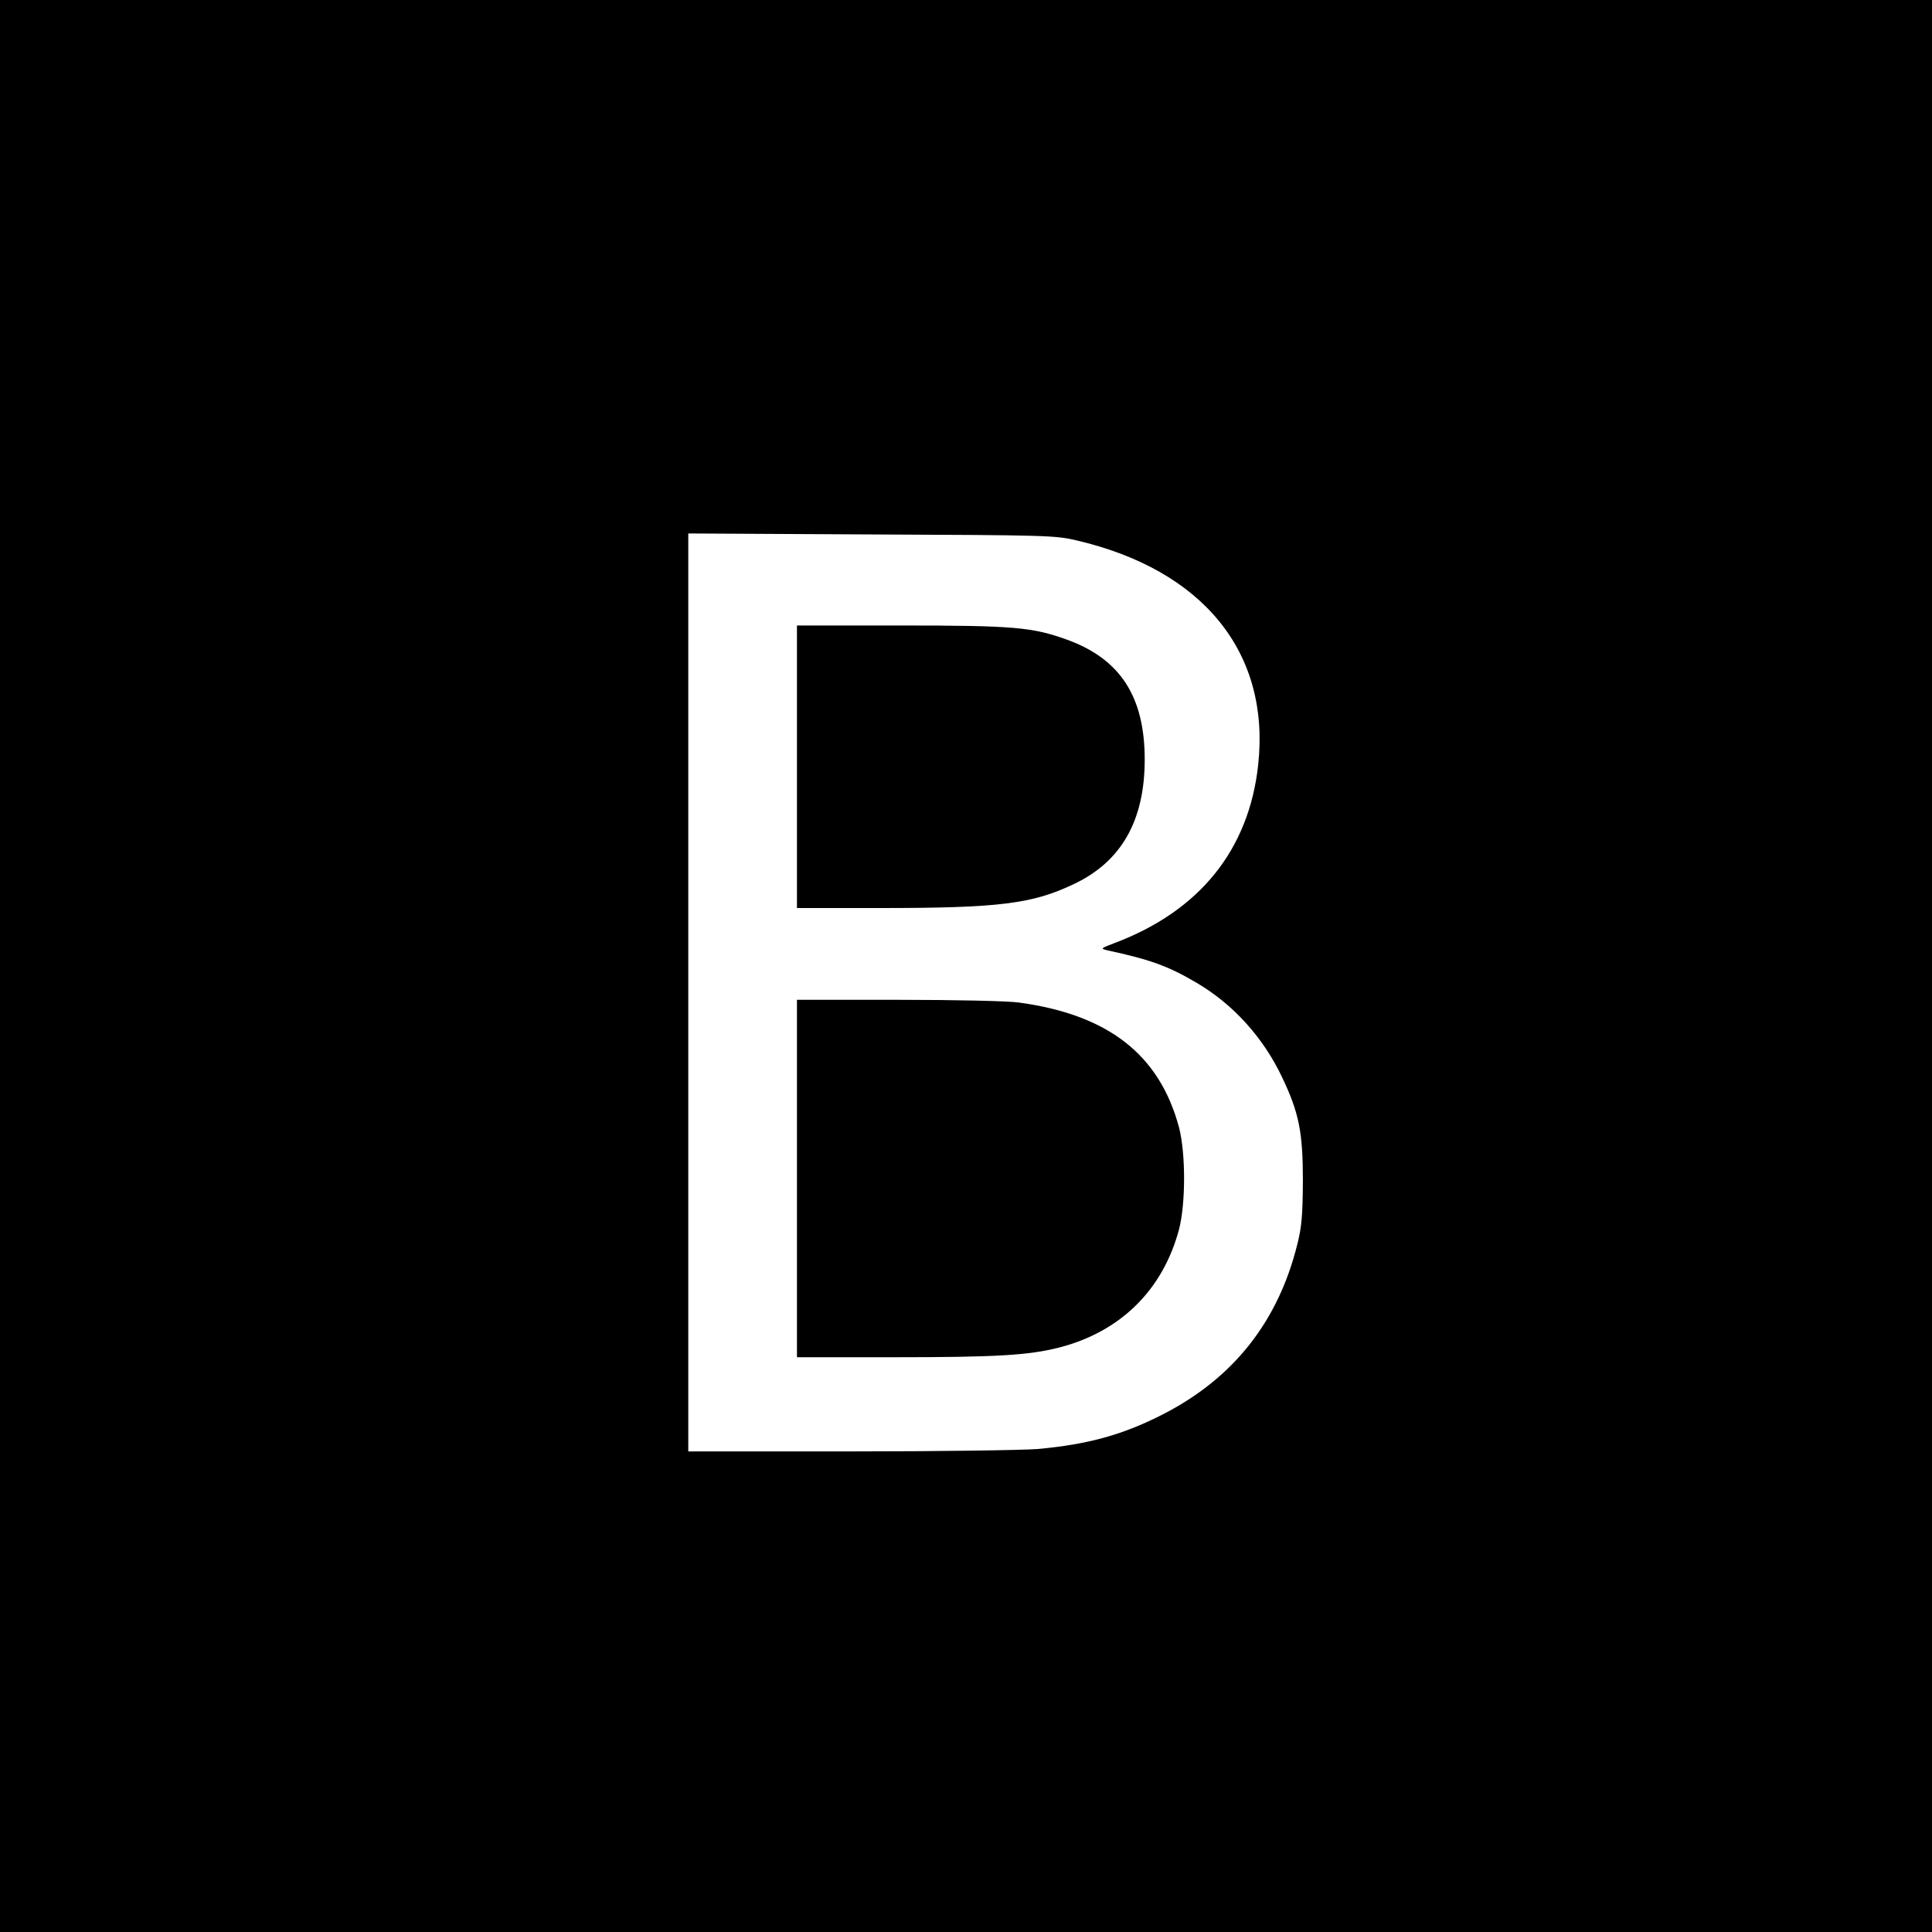
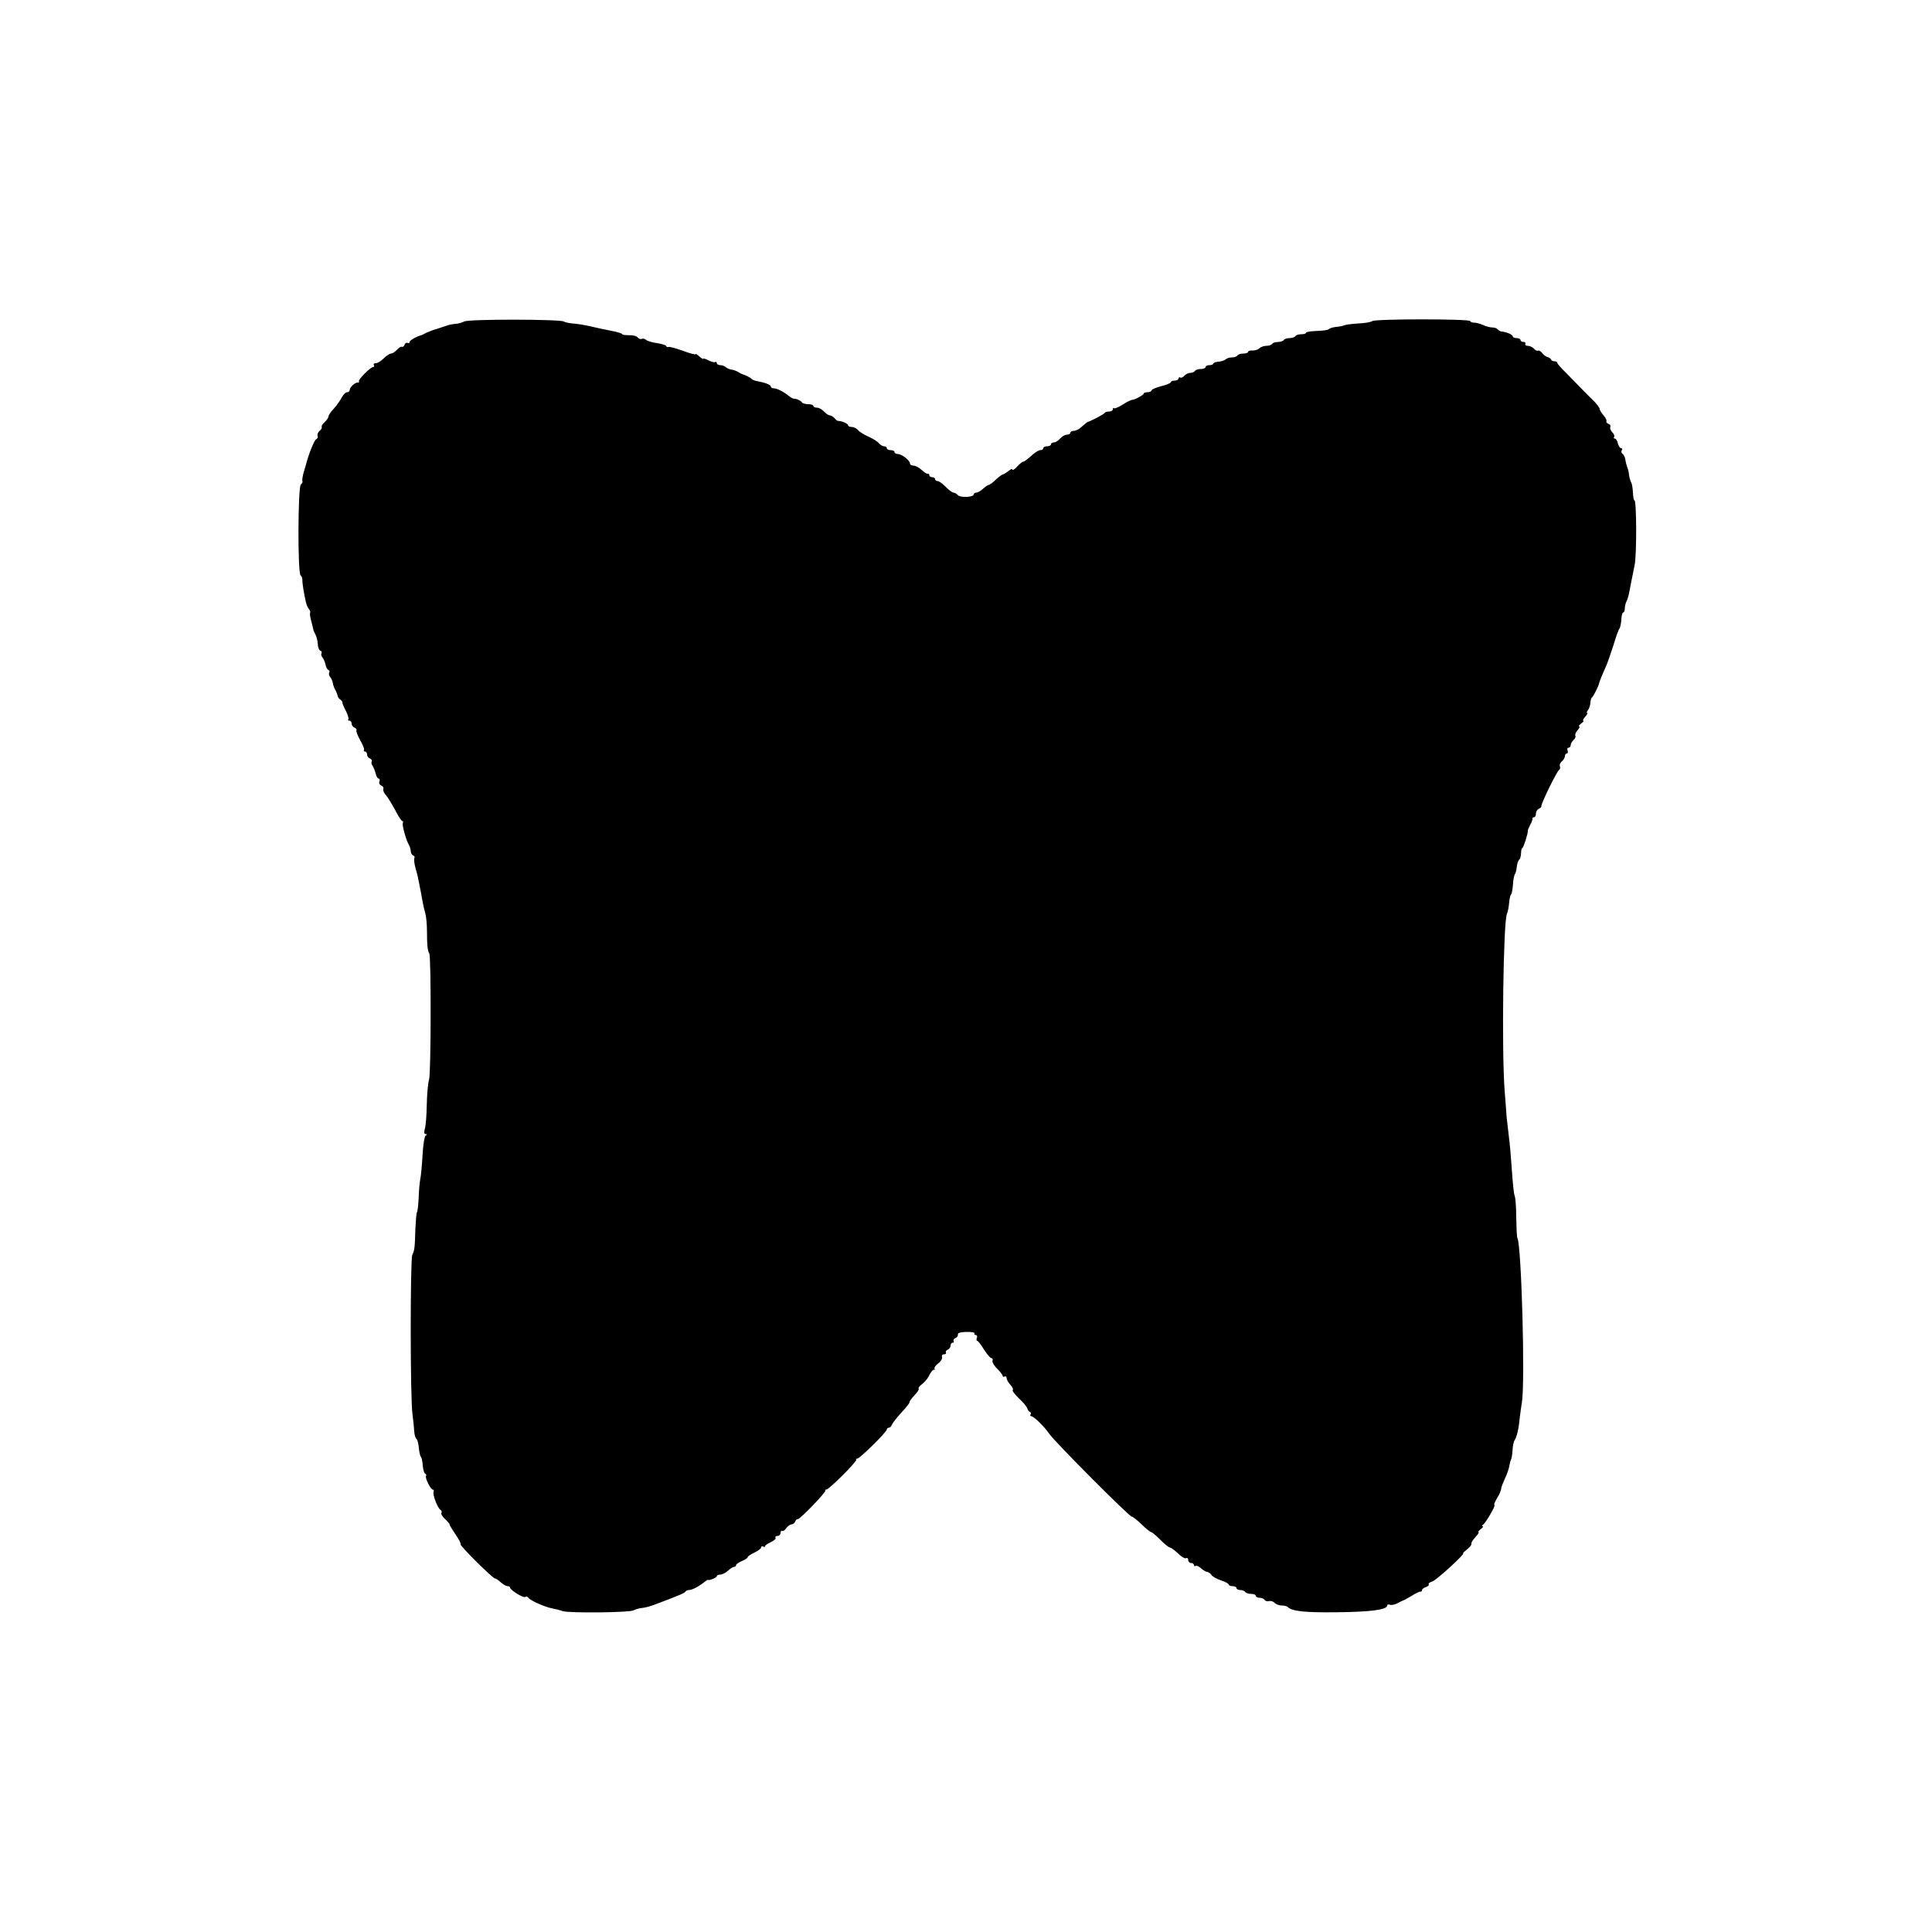
- <svg xmlns="http://www.w3.org/2000/svg" version="1.0" width="800pt" height="800pt" viewBox="0 0 800 800" preserveAspectRatio="xMidYMid meet">
-   <g transform="translate(0,800) scale(0.1,-0.1)" fill="#000000" stroke="none">
-     <path d="M0 4000 l0 -4000 4000 0 4000 0 0 4000 0 4000 -4000 0 -4000 0 0 -4000z m4455 1763 c527 -122 805 -465 755 -929 -38 -352 -242 -606 -595 -739 -58 -22 -59 -23 -30 -30 176 -38 252 -65 369 -134 152 -89 277 -227 355 -392 70 -147 86 -227 86 -429 -1 -145 -5 -190 -23 -262 -79 -319 -263 -552 -550 -701 -170 -88 -316 -128 -525 -147 -62 -5 -412 -10 -779 -10 l-668 0 0 1900 0 1901 758 -4 c724 -3 761 -4 847 -24z" />
-     <path d="M3300 4825 l0 -585 343 0 c495 0 632 17 805 100 196 93 292 263 292 515 0 260 -101 416 -321 496 -144 52 -220 59 -691 59 l-428 0 0 -585z" />
-     <path d="M3300 3120 l0 -740 404 0 c422 0 555 8 681 40 254 65 430 238 497 489 28 108 28 315 0 423 -81 301 -293 467 -665 517 -45 6 -257 11 -498 11 l-419 0 0 -740z" />
+ <svg xmlns="http://www.w3.org/2000/svg" version="1.0" width="1000pt" height="1000pt" viewBox="0 0 1000 1000" preserveAspectRatio="xMidYMid meet">
+   <g transform="translate(0,1000) scale(0.1,-0.1)" fill="#000000" stroke="none">
+     <path d="M2403 8336 c-10 -5 -29 -11 -43 -12 -14 -1 -32 -4 -40 -7 -8 -3 -33 -11 -55 -18 -22 -6 -49 -17 -60 -22 -11 -6 -22 -12 -25 -12 -25 -7 -60 -27 -60 -35 0 -6 -5 -8 -10 -5 -6 3 -13 -1 -16 -9 -3 -9 -10 -14 -14 -11 -4 2 -15 -4 -25 -15 -10 -11 -24 -20 -31 -20 -7 0 -24 -11 -38 -25 -14 -14 -32 -25 -41 -25 -9 0 -13 -4 -10 -10 3 -5 2 -10 -4 -10 -14 0 -80 -67 -73 -74 3 -3 0 -6 -7 -6 -15 0 -41 -25 -41 -39 0 -6 -6 -11 -13 -11 -8 0 -20 -12 -28 -27 -8 -16 -26 -41 -41 -58 -16 -16 -28 -35 -28 -41 0 -6 -9 -19 -20 -29 -11 -10 -17 -21 -15 -25 3 -4 -2 -13 -11 -20 -8 -7 -13 -19 -10 -26 3 -7 -1 -14 -7 -17 -10 -4 -40 -79 -52 -127 -1 -3 -6 -23 -13 -44 -6 -22 -9 -42 -7 -46 3 -4 -1 -12 -8 -18 -15 -13 -17 -459 -1 -470 5 -4 9 -14 9 -22 -1 -16 9 -79 19 -119 3 -12 10 -29 16 -35 5 -7 8 -15 5 -17 -2 -3 0 -21 5 -40 5 -19 10 -38 11 -44 0 -5 6 -19 12 -30 6 -11 11 -33 12 -49 0 -16 6 -31 13 -34 7 -2 9 -8 6 -13 -3 -6 -1 -16 6 -23 6 -8 13 -25 15 -37 3 -13 9 -25 15 -27 6 -2 7 -8 4 -13 -3 -6 -1 -16 5 -23 6 -7 12 -21 14 -32 1 -10 7 -26 12 -34 5 -8 10 -21 12 -29 1 -8 7 -17 13 -21 7 -4 12 -11 12 -16 0 -5 8 -25 19 -45 10 -20 15 -39 12 -43 -4 -3 -1 -6 5 -6 7 0 12 -7 12 -15 0 -9 7 -18 15 -21 8 -4 13 -10 10 -14 -3 -4 6 -27 19 -51 14 -24 23 -46 20 -51 -3 -4 0 -8 5 -8 6 0 11 -7 11 -15 0 -9 7 -18 15 -21 8 -4 12 -10 9 -15 -3 -6 -1 -15 4 -22 5 -7 12 -24 16 -39 3 -16 11 -28 16 -28 5 0 7 -7 4 -15 -4 -8 1 -17 9 -21 9 -3 14 -11 11 -18 -2 -6 3 -21 13 -31 10 -11 31 -46 48 -77 16 -32 33 -58 38 -58 4 0 5 -4 2 -10 -5 -9 17 -90 32 -114 4 -6 8 -19 9 -30 0 -11 6 -22 13 -24 6 -2 9 -8 6 -13 -3 -5 -1 -26 4 -46 13 -46 11 -38 22 -93 5 -25 12 -61 15 -80 3 -19 10 -49 15 -66 5 -16 9 -59 9 -95 0 -71 3 -100 12 -114 10 -17 9 -618 -1 -653 -6 -18 -11 -76 -12 -130 -1 -53 -5 -109 -10 -124 -5 -19 -4 -28 4 -28 9 0 9 -2 0 -8 -6 -4 -13 -47 -16 -102 -3 -52 -8 -108 -12 -125 -3 -16 -7 -59 -8 -95 -2 -36 -5 -70 -9 -75 -3 -6 -6 -44 -8 -85 -3 -98 -4 -111 -16 -135 -11 -24 -11 -745 1 -825 4 -30 8 -70 9 -88 1 -18 6 -36 12 -40 5 -4 10 -25 12 -47 2 -22 7 -42 10 -45 4 -3 9 -23 10 -45 2 -22 8 -42 13 -43 5 -2 7 -7 4 -12 -6 -10 24 -70 35 -70 5 0 7 -6 4 -13 -5 -15 21 -83 36 -92 6 -4 8 -11 5 -16 -4 -5 5 -19 18 -31 14 -13 24 -25 24 -28 -1 -3 13 -26 30 -51 18 -26 30 -49 27 -52 -6 -6 166 -177 178 -177 5 0 18 -9 30 -20 12 -11 28 -20 35 -20 7 0 13 -3 13 -7 0 -13 68 -55 79 -49 5 4 12 2 16 -4 9 -14 85 -48 123 -55 17 -3 41 -9 54 -14 30 -11 349 -8 368 4 8 5 26 10 41 12 16 1 45 9 66 17 121 45 158 61 161 68 2 4 10 8 18 8 16 0 49 17 78 40 10 8 19 14 20 13 4 -6 46 11 46 18 0 5 8 9 18 9 10 0 28 9 40 20 12 11 26 20 32 20 5 0 10 4 10 9 0 5 14 14 30 21 17 7 30 16 30 20 0 4 16 15 35 24 19 9 35 21 35 27 0 6 5 7 10 4 6 -3 10 -3 10 2 0 4 14 14 30 21 17 8 28 18 24 23 -3 5 2 9 10 9 9 0 16 7 16 16 0 8 4 13 8 10 5 -3 15 4 22 15 8 10 20 19 28 19 7 0 15 7 18 15 4 8 9 13 13 12 8 -5 149 141 143 148 -3 3 -1 5 5 5 14 0 162 148 155 155 -3 3 -1 5 5 5 13 0 153 138 153 151 0 5 5 9 10 9 6 0 14 7 17 17 4 9 26 37 49 62 24 25 43 50 42 54 0 5 12 21 26 36 15 15 24 30 21 33 -4 3 5 15 19 25 14 11 31 32 37 47 7 14 17 26 22 26 6 0 7 3 4 6 -3 4 5 16 19 27 14 10 23 26 20 33 -3 8 1 14 10 14 8 0 13 4 10 9 -3 5 1 11 9 15 8 3 15 12 15 21 0 8 5 15 11 15 5 0 8 4 5 9 -3 5 1 12 9 15 8 3 14 11 13 18 -2 9 12 13 44 14 26 1 45 -3 42 -7 -3 -5 0 -9 6 -9 7 0 10 -7 6 -15 -3 -8 -2 -15 2 -15 4 0 20 -20 35 -45 16 -25 33 -45 39 -45 6 0 8 -6 5 -13 -2 -7 8 -26 24 -41 16 -16 29 -33 29 -38 0 -5 4 -6 10 -3 6 3 10 0 10 -8 0 -7 9 -23 19 -34 11 -12 17 -24 13 -28 -4 -3 11 -23 33 -44 22 -20 41 -44 43 -52 2 -8 8 -16 13 -17 5 -2 7 -8 3 -13 -3 -5 -1 -9 3 -9 13 0 66 -51 93 -90 30 -44 415 -430 428 -430 5 0 28 -18 51 -40 22 -22 45 -40 49 -40 5 0 26 -18 48 -40 21 -22 44 -40 50 -40 5 0 24 -14 42 -31 17 -17 36 -28 42 -24 5 3 10 -1 10 -9 0 -9 7 -16 15 -16 8 0 15 -5 15 -11 0 -5 4 -8 9 -4 5 3 17 -3 27 -12 9 -9 24 -18 32 -19 9 -2 19 -9 23 -17 5 -7 26 -19 49 -27 22 -7 40 -17 40 -22 0 -4 9 -8 20 -8 11 0 20 -4 20 -10 0 -5 9 -10 19 -10 11 0 23 -4 26 -10 3 -5 17 -10 31 -10 13 0 24 -4 24 -10 0 -5 9 -10 19 -10 11 0 23 -5 27 -11 3 -6 14 -9 23 -6 9 2 22 -2 29 -10 7 -7 23 -13 36 -13 12 0 26 -3 30 -7 23 -23 87 -30 258 -28 174 2 258 13 258 35 0 5 6 7 14 4 8 -3 25 0 38 7 13 7 25 13 28 14 3 0 23 11 45 24 22 14 43 24 48 23 4 -1 7 2 7 7 0 5 9 13 20 16 11 4 18 10 15 15 -3 4 5 10 18 14 20 5 174 146 160 146 -3 0 6 9 21 21 14 11 24 24 22 28 -3 4 6 19 20 34 14 15 21 27 17 27 -4 0 1 7 11 15 11 8 16 15 10 15 -5 0 -4 4 2 8 14 9 68 102 59 102 -4 0 2 16 14 36 12 19 21 41 21 48 0 7 9 30 19 52 11 23 21 52 23 65 2 13 6 29 9 34 3 6 7 28 8 50 1 21 6 44 10 50 11 13 22 59 27 115 3 25 8 61 11 80 18 100 -2 817 -23 852 -3 4 -5 52 -6 105 0 54 -4 105 -8 113 -4 8 -10 65 -14 125 -4 61 -11 146 -17 190 -5 44 -10 87 -11 95 0 8 -5 69 -10 135 -16 206 -7 879 12 915 4 8 9 33 11 55 2 22 6 42 10 45 4 3 8 25 10 50 1 25 6 50 10 55 4 6 9 24 10 40 2 17 8 33 13 36 5 4 8 18 9 33 0 14 3 26 6 26 6 0 31 78 29 90 -1 3 5 16 12 30 8 14 13 28 12 33 -1 4 3 7 8 7 6 0 10 9 10 19 0 10 7 21 15 25 8 3 14 9 13 13 -3 11 80 181 92 188 5 3 7 12 4 19 -3 7 2 19 11 26 8 7 15 19 15 26 0 8 4 14 10 14 5 0 7 7 4 15 -4 8 -1 15 5 15 6 0 11 6 11 14 0 7 7 19 15 26 8 7 12 17 9 22 -3 5 2 18 12 29 9 10 13 19 8 19 -5 0 0 7 10 15 11 8 16 15 11 15 -4 0 0 9 10 20 10 11 15 20 10 20 -4 0 -2 6 4 14 6 7 12 25 13 40 1 14 5 26 8 26 4 0 32 54 36 70 2 10 16 46 34 85 10 22 28 74 41 115 12 41 26 80 31 86 5 7 9 28 10 48 1 20 5 36 10 36 4 0 8 9 8 21 0 11 4 28 9 37 5 9 11 31 14 47 8 40 15 79 28 141 11 56 10 334 -1 334 -4 0 -7 18 -8 41 -1 22 -5 46 -9 52 -4 7 -9 23 -11 37 -1 14 -5 32 -9 40 -3 8 -8 26 -10 40 -2 13 -9 28 -15 31 -6 4 -7 12 -4 18 4 6 3 11 -3 11 -6 0 -13 11 -17 25 -3 14 -10 25 -16 25 -5 0 -7 4 -3 9 3 5 -2 16 -11 25 -8 9 -12 20 -9 26 3 6 -1 13 -9 16 -9 3 -14 10 -11 14 2 4 -4 18 -15 30 -11 13 -20 28 -20 33 0 5 -12 22 -27 38 -16 15 -46 46 -68 68 -22 23 -59 60 -82 84 -24 23 -43 45 -43 50 0 4 -6 7 -14 7 -8 0 -16 4 -18 9 -1 5 -10 11 -18 13 -8 2 -21 11 -28 21 -7 9 -17 15 -22 12 -4 -3 -13 2 -20 10 -7 8 -21 15 -32 15 -10 0 -16 5 -13 10 3 6 -1 10 -9 10 -9 0 -16 5 -16 10 0 6 -9 10 -20 10 -11 0 -20 4 -20 9 0 9 -33 23 -58 25 -7 1 -16 6 -20 11 -4 6 -16 10 -27 10 -11 0 -32 5 -47 12 -15 7 -36 13 -48 13 -11 0 -20 4 -20 8 0 12 -493 12 -507 0 -7 -5 -38 -11 -70 -12 -32 -2 -65 -6 -73 -9 -8 -4 -28 -8 -45 -9 -16 -2 -33 -7 -36 -11 -3 -5 -31 -9 -63 -10 -31 -1 -56 -5 -56 -9 0 -5 -11 -8 -24 -8 -14 0 -28 -4 -31 -10 -3 -5 -17 -10 -30 -10 -13 0 -27 -4 -30 -10 -3 -5 -17 -10 -30 -10 -13 0 -27 -4 -30 -10 -3 -5 -17 -10 -30 -10 -13 0 -30 -6 -37 -13 -7 -7 -23 -12 -35 -11 -13 1 -23 -3 -23 -7 0 -5 -11 -9 -24 -9 -14 0 -28 -4 -31 -10 -3 -5 -16 -10 -29 -10 -12 0 -26 -4 -32 -10 -5 -5 -22 -11 -37 -12 -15 -1 -27 -6 -27 -10 0 -4 -9 -8 -20 -8 -11 0 -20 -4 -20 -10 0 -5 -11 -10 -24 -10 -14 0 -28 -4 -31 -10 -3 -5 -14 -10 -24 -10 -10 0 -24 -7 -31 -15 -7 -8 -16 -12 -21 -9 -5 3 -9 0 -9 -5 0 -6 -9 -11 -20 -11 -11 0 -20 -4 -20 -8 0 -5 -22 -14 -50 -21 -27 -7 -50 -17 -50 -22 0 -5 -9 -9 -20 -9 -11 0 -20 -3 -20 -7 0 -8 -48 -33 -62 -33 -5 0 -26 -11 -47 -24 -21 -14 -42 -22 -45 -19 -3 4 -6 1 -6 -5 0 -7 -9 -12 -19 -12 -11 0 -21 -3 -23 -7 -2 -6 -66 -40 -88 -47 -2 0 -15 -11 -29 -23 -13 -13 -32 -23 -42 -23 -11 0 -19 -4 -19 -10 0 -5 -8 -10 -18 -10 -10 0 -25 -9 -35 -20 -9 -11 -24 -20 -32 -20 -8 0 -15 -4 -15 -10 0 -5 -9 -10 -20 -10 -11 0 -20 -4 -20 -10 0 -5 -7 -10 -16 -10 -8 0 -29 -13 -47 -30 -18 -16 -36 -30 -41 -30 -5 0 -19 -11 -32 -26 -13 -14 -24 -20 -24 -15 0 6 -9 3 -20 -7 -12 -9 -24 -17 -28 -17 -4 0 -21 -12 -37 -27 -16 -16 -33 -28 -38 -28 -4 0 -17 -9 -29 -20 -12 -11 -28 -20 -35 -20 -7 0 -13 -4 -13 -9 0 -15 -70 -18 -82 -4 -6 7 -16 13 -22 13 -7 0 -25 14 -41 30 -16 17 -35 30 -42 30 -7 0 -13 5 -13 10 0 6 -7 10 -15 10 -8 0 -15 5 -15 10 0 6 -3 9 -8 8 -4 -2 -18 7 -32 20 -13 12 -32 22 -42 22 -10 0 -18 5 -18 11 0 16 -42 48 -62 49 -10 0 -18 5 -18 10 0 6 -9 10 -20 10 -11 0 -20 5 -20 10 0 6 -6 10 -14 10 -7 0 -19 7 -26 15 -7 9 -32 25 -55 35 -23 10 -48 26 -55 35 -7 8 -21 15 -31 15 -11 0 -19 4 -19 9 0 8 -37 24 -52 22 -3 0 -12 6 -18 14 -7 8 -18 15 -25 15 -6 0 -20 9 -30 20 -10 11 -26 20 -37 20 -10 0 -18 4 -18 9 0 5 -12 9 -26 9 -15 0 -29 4 -33 9 -6 10 -32 21 -42 19 -4 0 -15 6 -25 14 -29 23 -62 40 -79 40 -8 0 -15 4 -15 9 0 9 -27 20 -70 28 -13 2 -27 8 -30 12 -4 6 -36 22 -50 25 -3 1 -12 6 -20 11 -8 5 -24 11 -35 12 -11 2 -24 8 -29 13 -6 6 -18 10 -28 10 -10 0 -18 5 -18 11 0 5 -4 8 -8 5 -5 -3 -20 1 -35 9 -15 8 -27 11 -27 8 0 -3 -9 2 -20 12 -11 10 -20 15 -20 12 0 -4 -30 4 -67 18 -37 13 -70 22 -74 19 -4 -2 -9 0 -11 5 -1 5 -23 11 -47 15 -24 3 -50 11 -57 17 -7 6 -17 8 -22 5 -6 -3 -15 0 -21 7 -6 8 -26 13 -46 12 -19 0 -35 2 -35 6 0 3 -26 11 -57 17 -32 6 -78 16 -103 22 -25 6 -64 13 -87 15 -22 1 -47 6 -55 11 -20 12 -493 13 -515 0z" />
  </g>
</svg>
